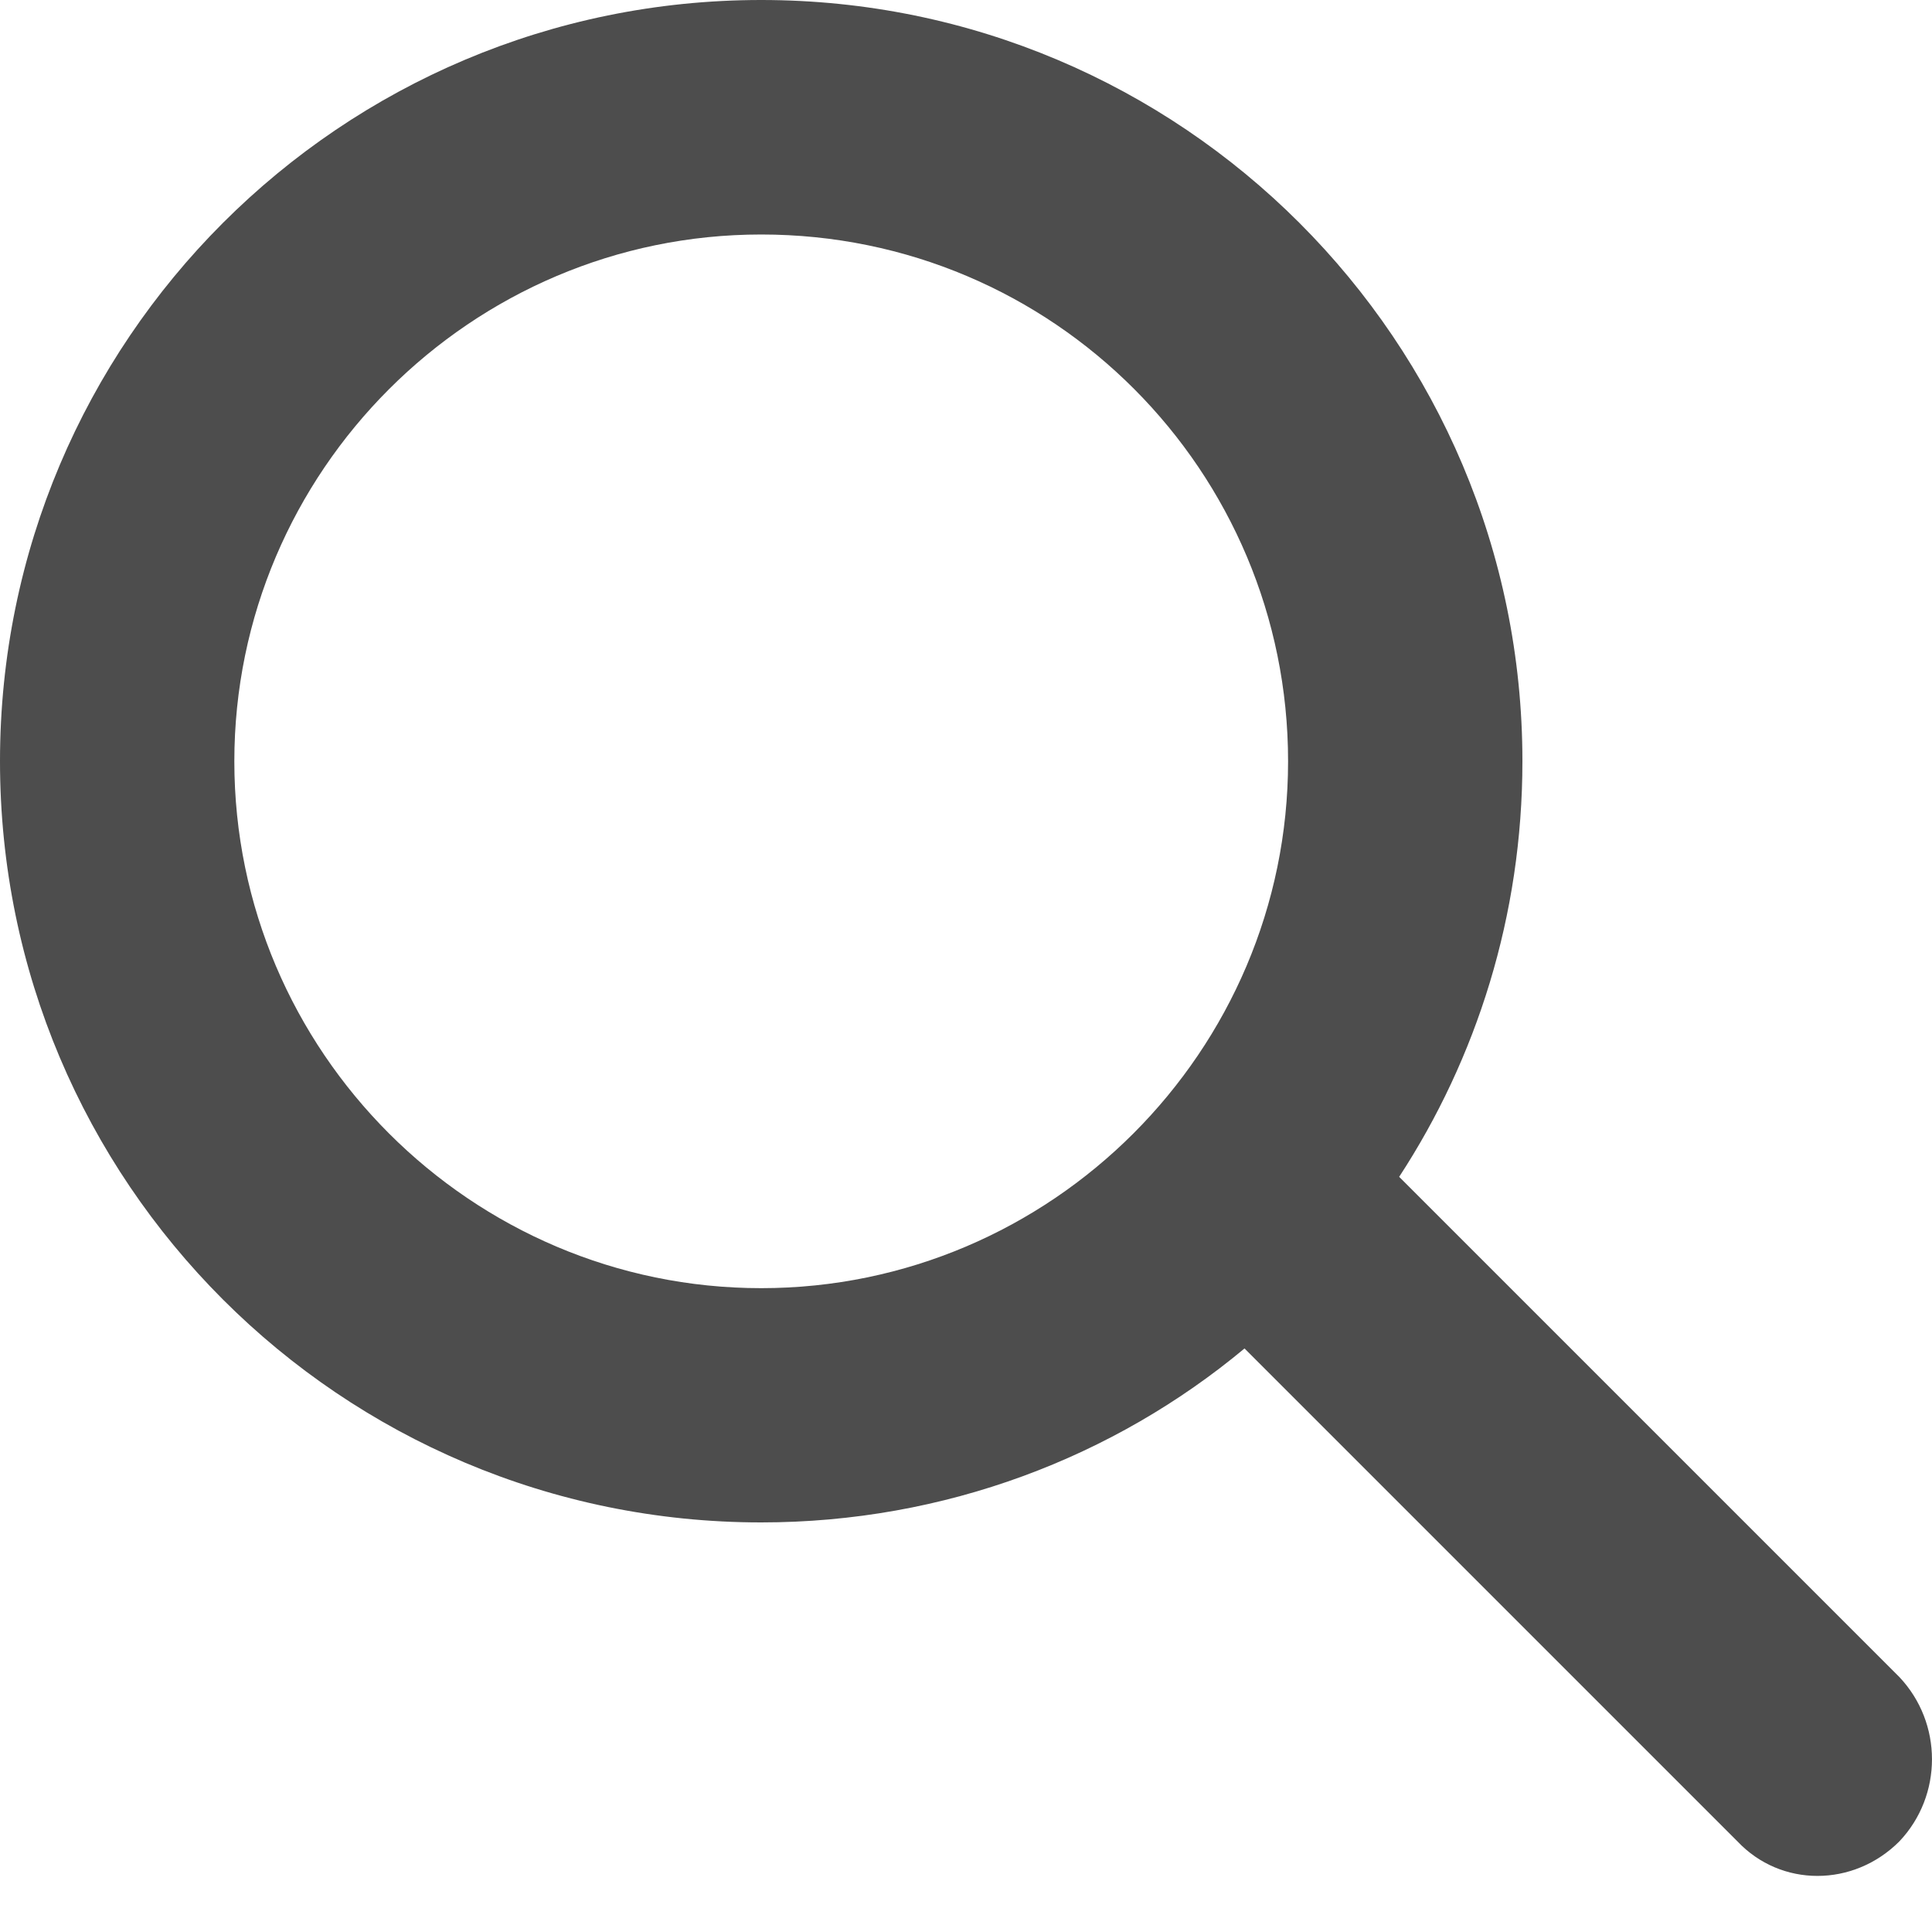
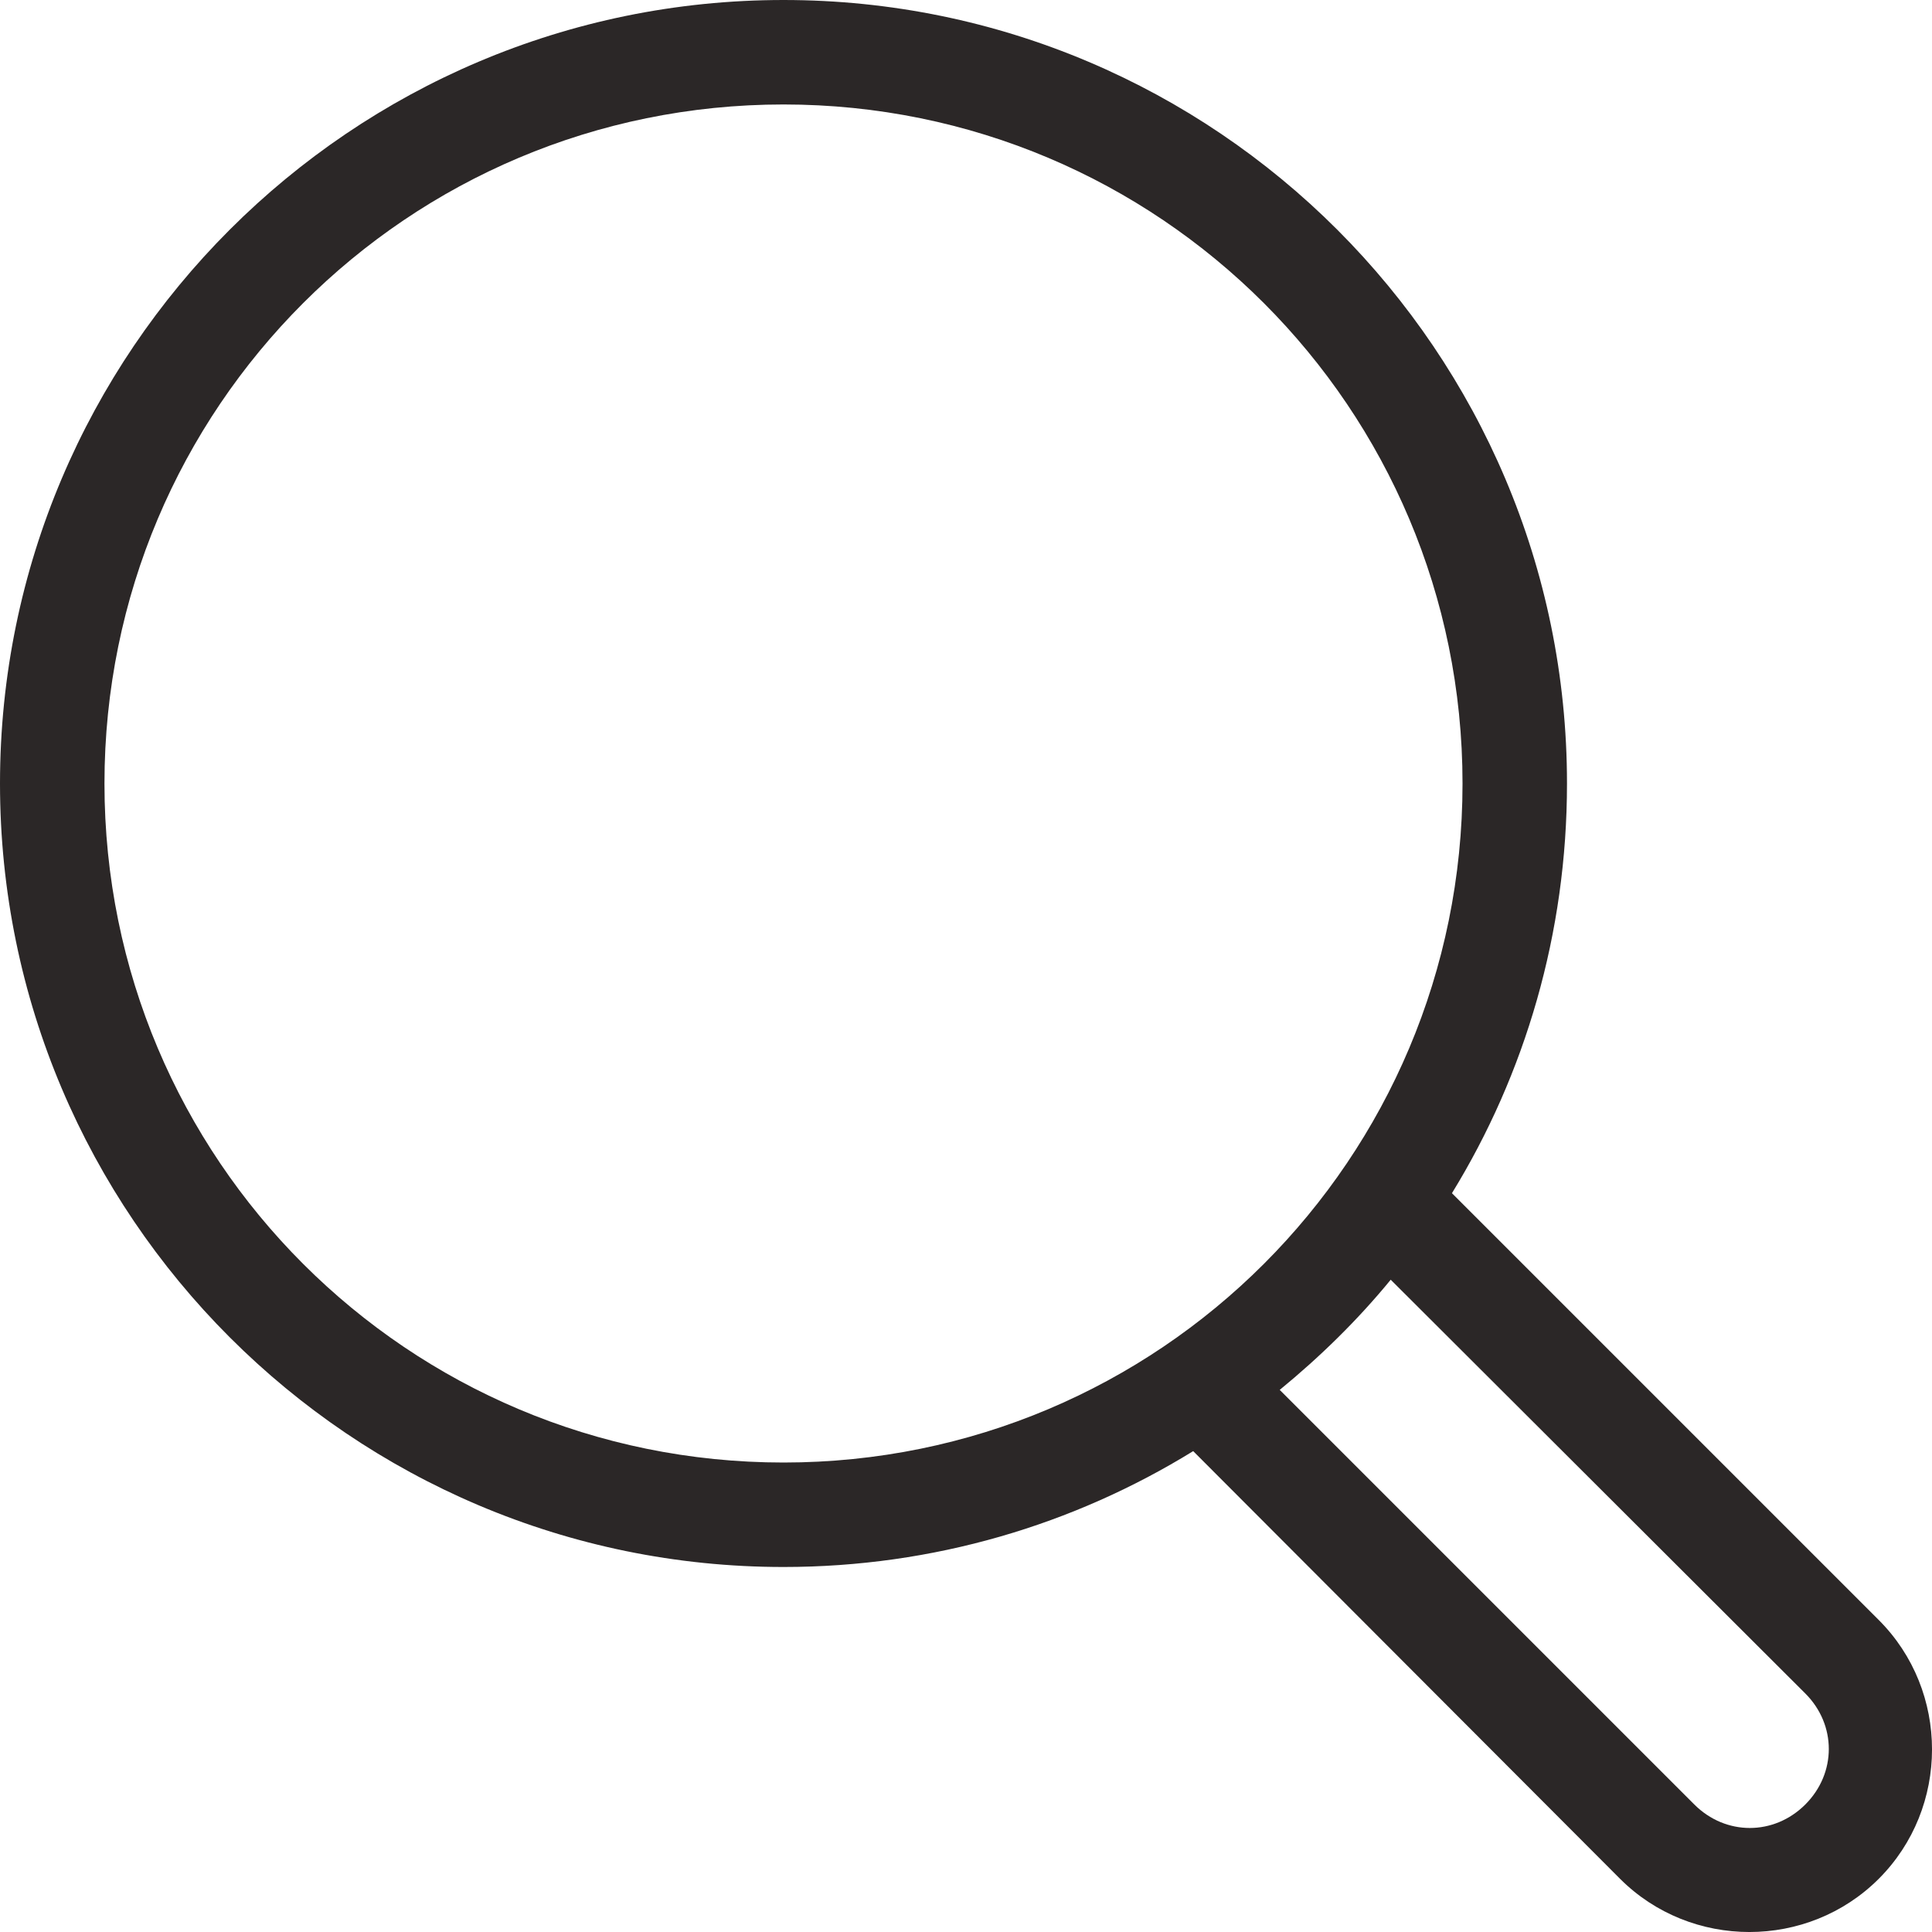
- <svg xmlns="http://www.w3.org/2000/svg" width="24px" height="24px" viewBox="0 0 24 24" version="1.1">
+ <svg xmlns="http://www.w3.org/2000/svg" width="42px" height="42px" viewBox="0 0 42 42" version="1.1">
  <defs />
-   <g id="Navigation-2.5" stroke="none" stroke-width="1" fill="none" fill-rule="evenodd">
-     <g id="Mobile-Copy" transform="translate(-236, -9)" fill="#4D4D4D">
-       <path d="M259.594,31.875 C259.023,32.446 258.123,32.446 257.584,31.875 L251.46,25.751 C249.838,27.102 247.737,27.912 245.456,27.912 C240.232,27.912 236,23.679 236,18.456 C236,13.233 240.232,9 245.456,9 C250.679,9 254.912,13.234 254.912,18.456 C254.912,20.377 254.341,22.149 253.381,23.619 L259.594,29.832 C260.135,30.404 260.135,31.305 259.594,31.875 Z M245.456,11.913 C241.854,11.913 238.911,14.855 238.911,18.457 C238.911,22.06 241.854,25.002 245.456,25.002 C249.058,25.002 252.001,22.06 252.001,18.457 C252.001,14.854 249.088,11.913 245.456,11.913 Z" id="Page-1" />
+   <g id="Content" stroke="none" stroke-width="1" fill="none" fill-rule="evenodd">
+     <g id="Content-/-Search" fill-rule="nonzero" fill="#2B2727">
+       <g id="Group-29">
+         <path d="M17.033,6.45249881e-14 C7.639,6.45249881e-14 0,7.639 0,17.033 C0,26.426 7.639,34.065 17.033,34.065 C20.298,34.065 23.345,33.145 25.939,31.546 L35.218,40.843 C36.761,42.386 39.3,42.386 40.843,40.843 C42.386,39.3 42.386,36.761 40.843,35.218 L31.564,25.939 C33.155,23.349 34.065,20.29 34.065,17.033 C34.065,7.639 26.426,0 17.033,0 L17.033,6.45249881e-14 Z M17.033,2.271 C25.199,2.271 31.794,8.867 31.794,17.033 C31.794,25.199 25.199,31.794 17.033,31.794 C8.867,31.794 2.271,25.199 2.271,17.033 C2.271,8.867 8.867,2.271 17.033,2.271 Z M30.233,27.82 L39.246,36.815 C39.927,37.496 39.927,38.547 39.246,39.228 C38.565,39.909 37.514,39.909 36.833,39.228 L27.82,30.215 C28.696,29.497 29.515,28.697 30.233,27.82 L30.233,27.82 Z" id="Shape" />
+       </g>
    </g>
  </g>
</svg>
